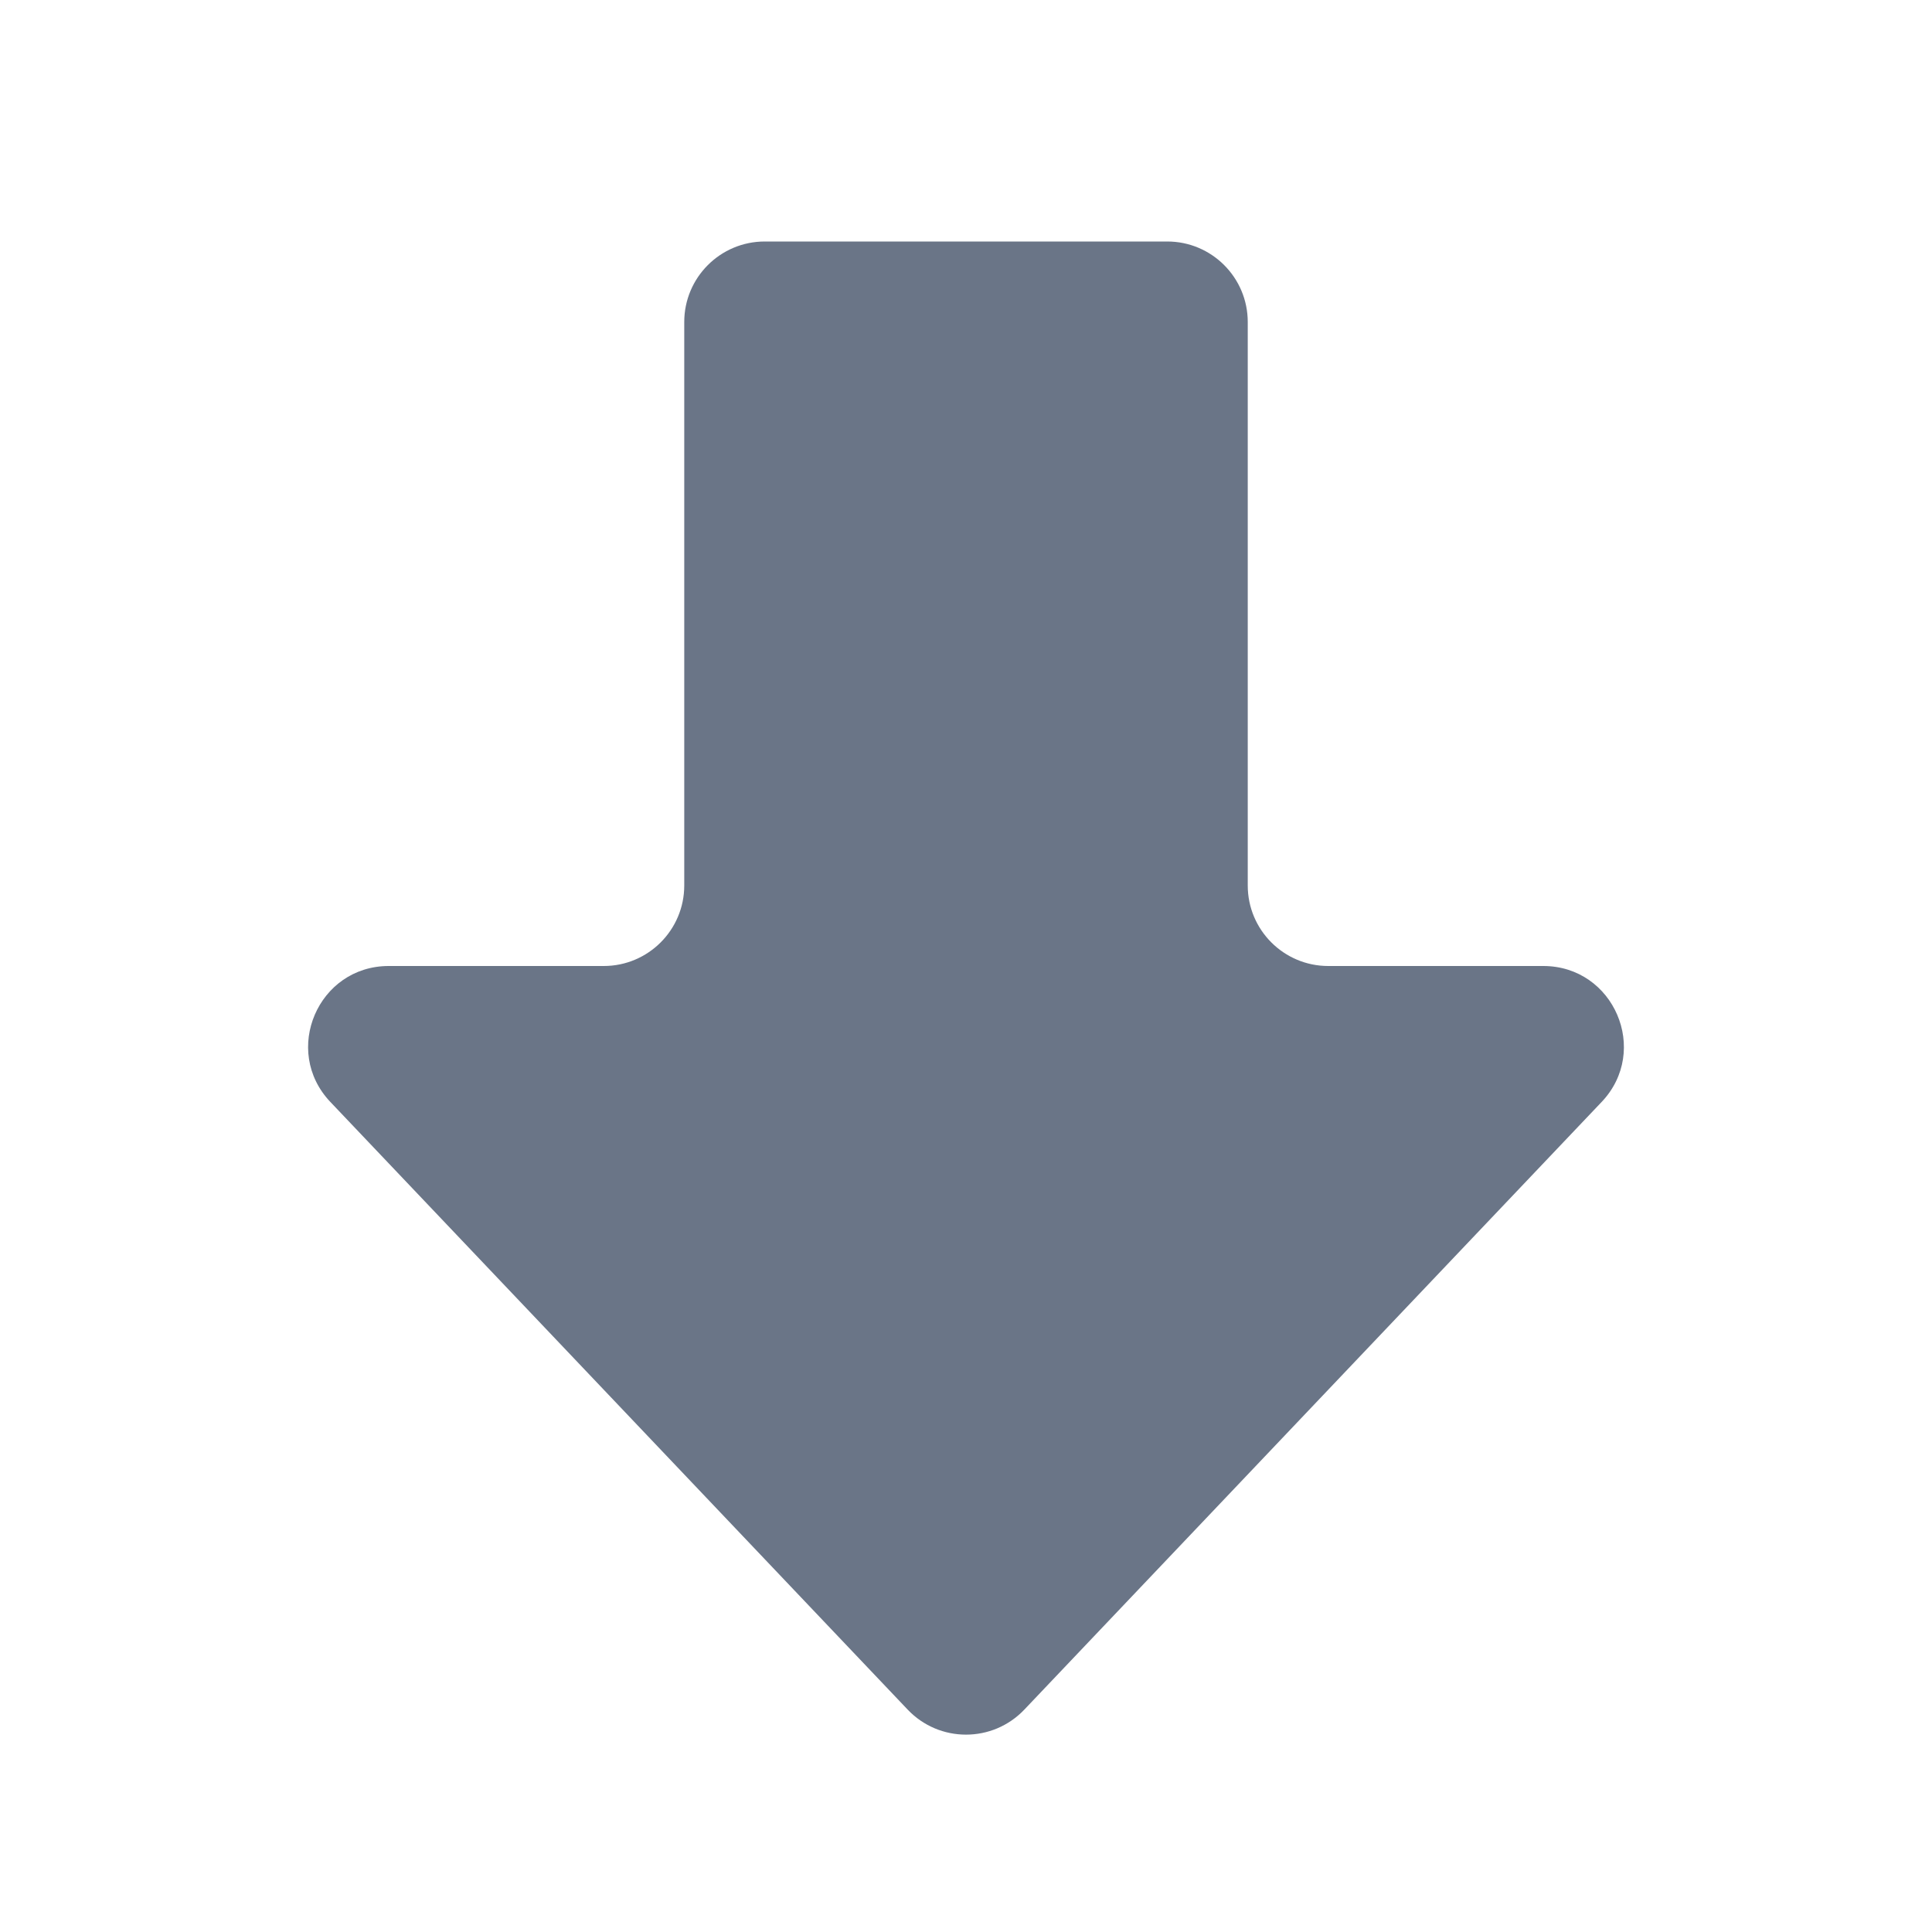
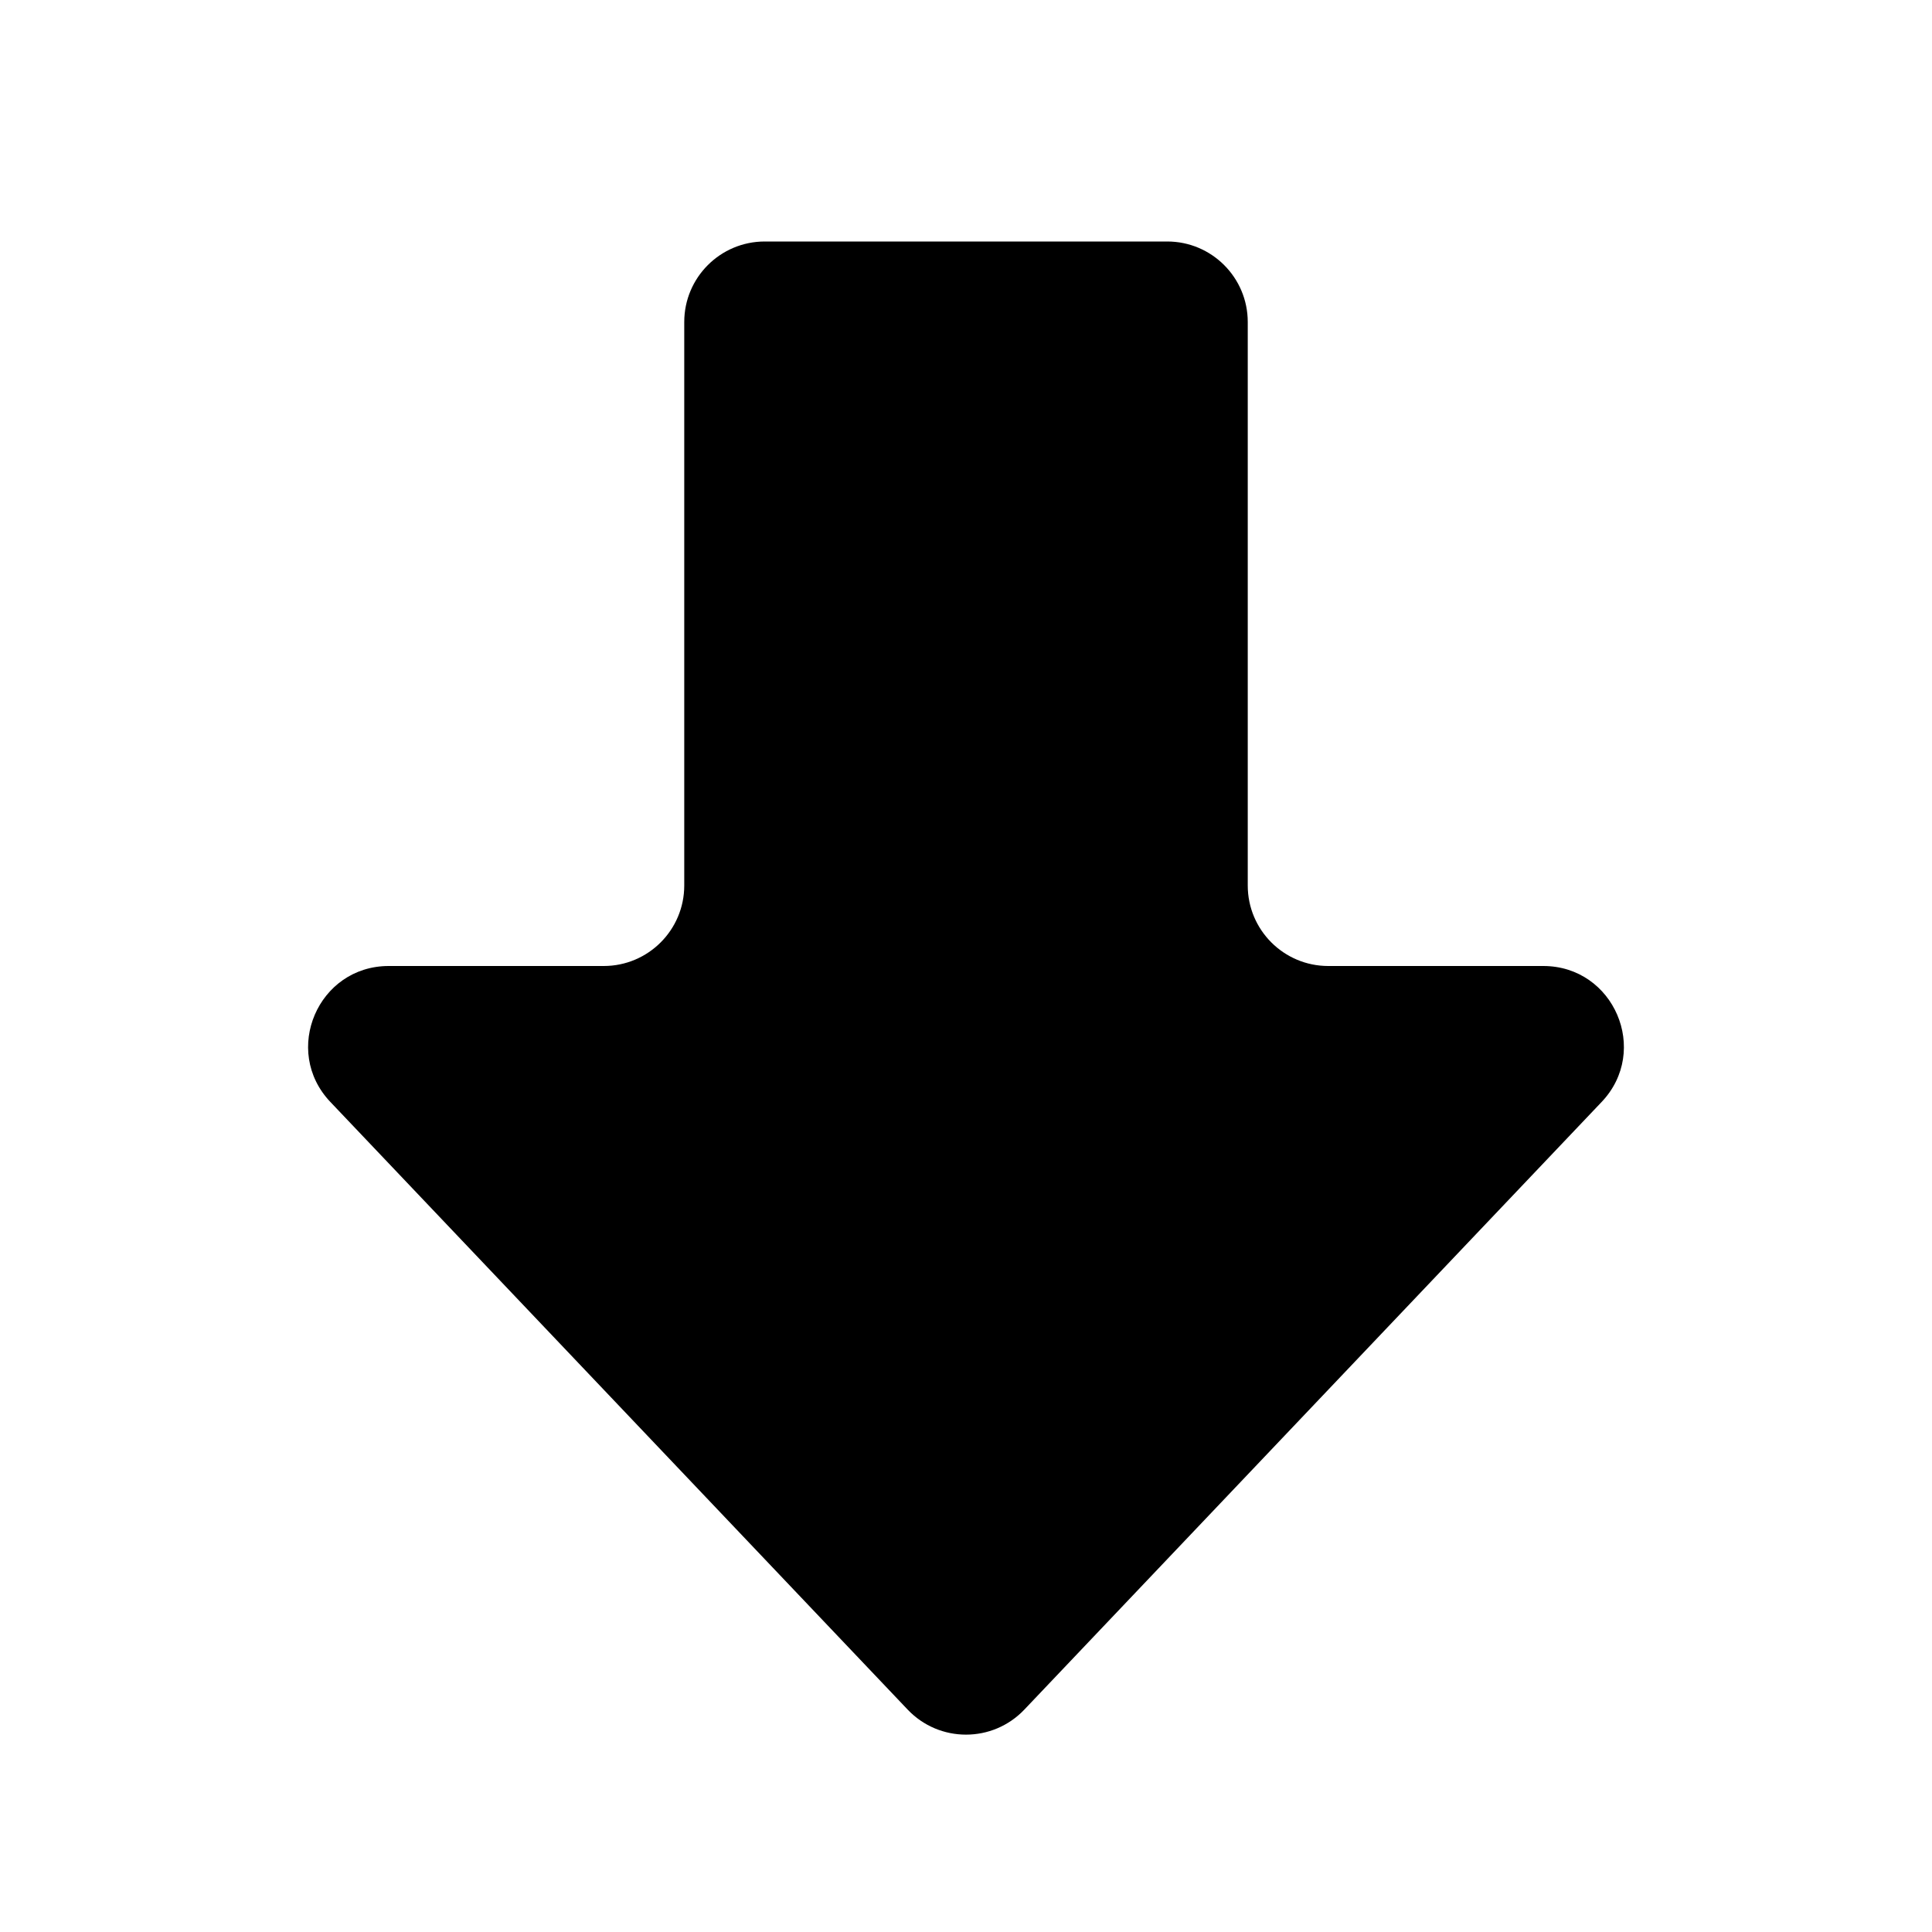
<svg xmlns="http://www.w3.org/2000/svg" width="24" height="24" viewBox="0 0 24 24" fill="none">
-   <path d="M4.829 12C3.951 12 3.499 13.052 4.104 13.689L11.275 21.237C11.669 21.652 12.331 21.652 12.725 21.237L19.896 13.689C20.501 13.052 20.049 12 19.171 12H16.5C15.948 12 15.5 11.552 15.5 11V4C15.5 3.448 15.052 3 14.5 3H9.5C8.948 3 8.5 3.448 8.5 4V11C8.5 11.552 8.052 12 7.5 12H4.829Z" fill="#6A7587" />
+   <path d="M4.829 12C3.951 12 3.499 13.052 4.104 13.689L11.275 21.237C11.669 21.652 12.331 21.652 12.725 21.237L19.896 13.689C20.501 13.052 20.049 12 19.171 12H16.5C15.948 12 15.5 11.552 15.5 11V4C15.5 3.448 15.052 3 14.5 3H9.5C8.948 3 8.5 3.448 8.5 4V11C8.5 11.552 8.052 12 7.5 12H4.829Z" fill="currentColor" />
</svg>
